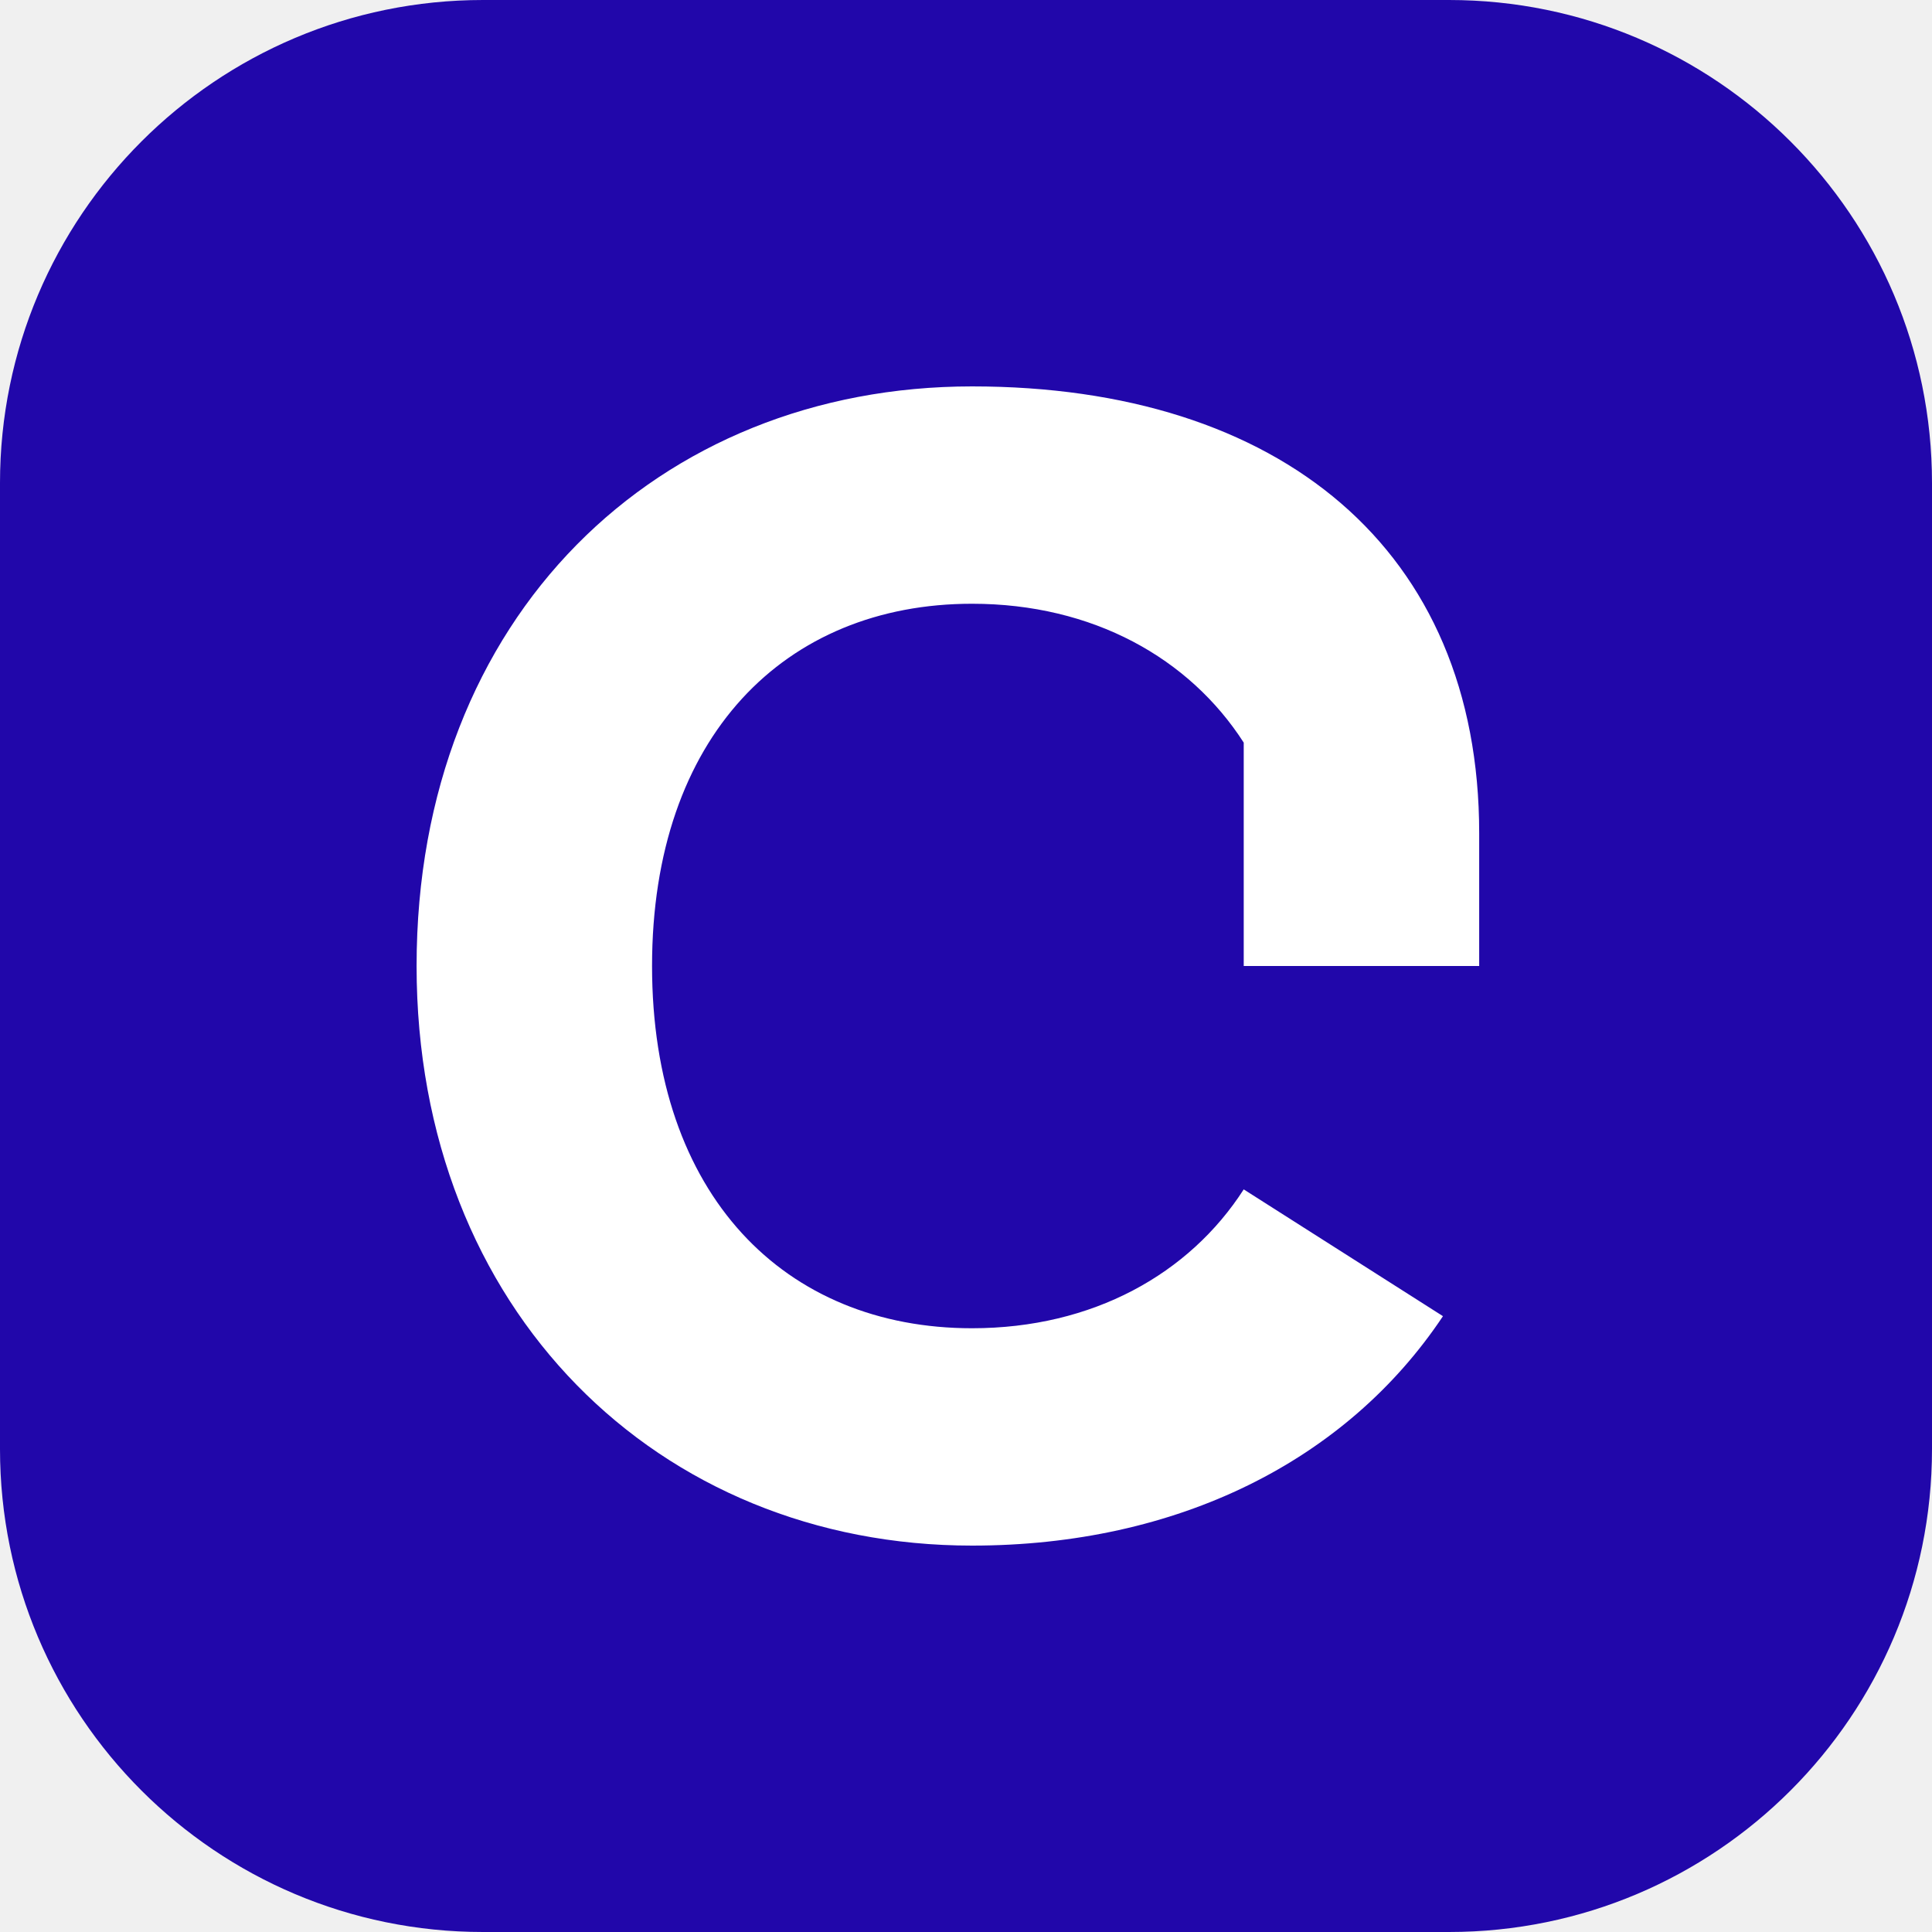
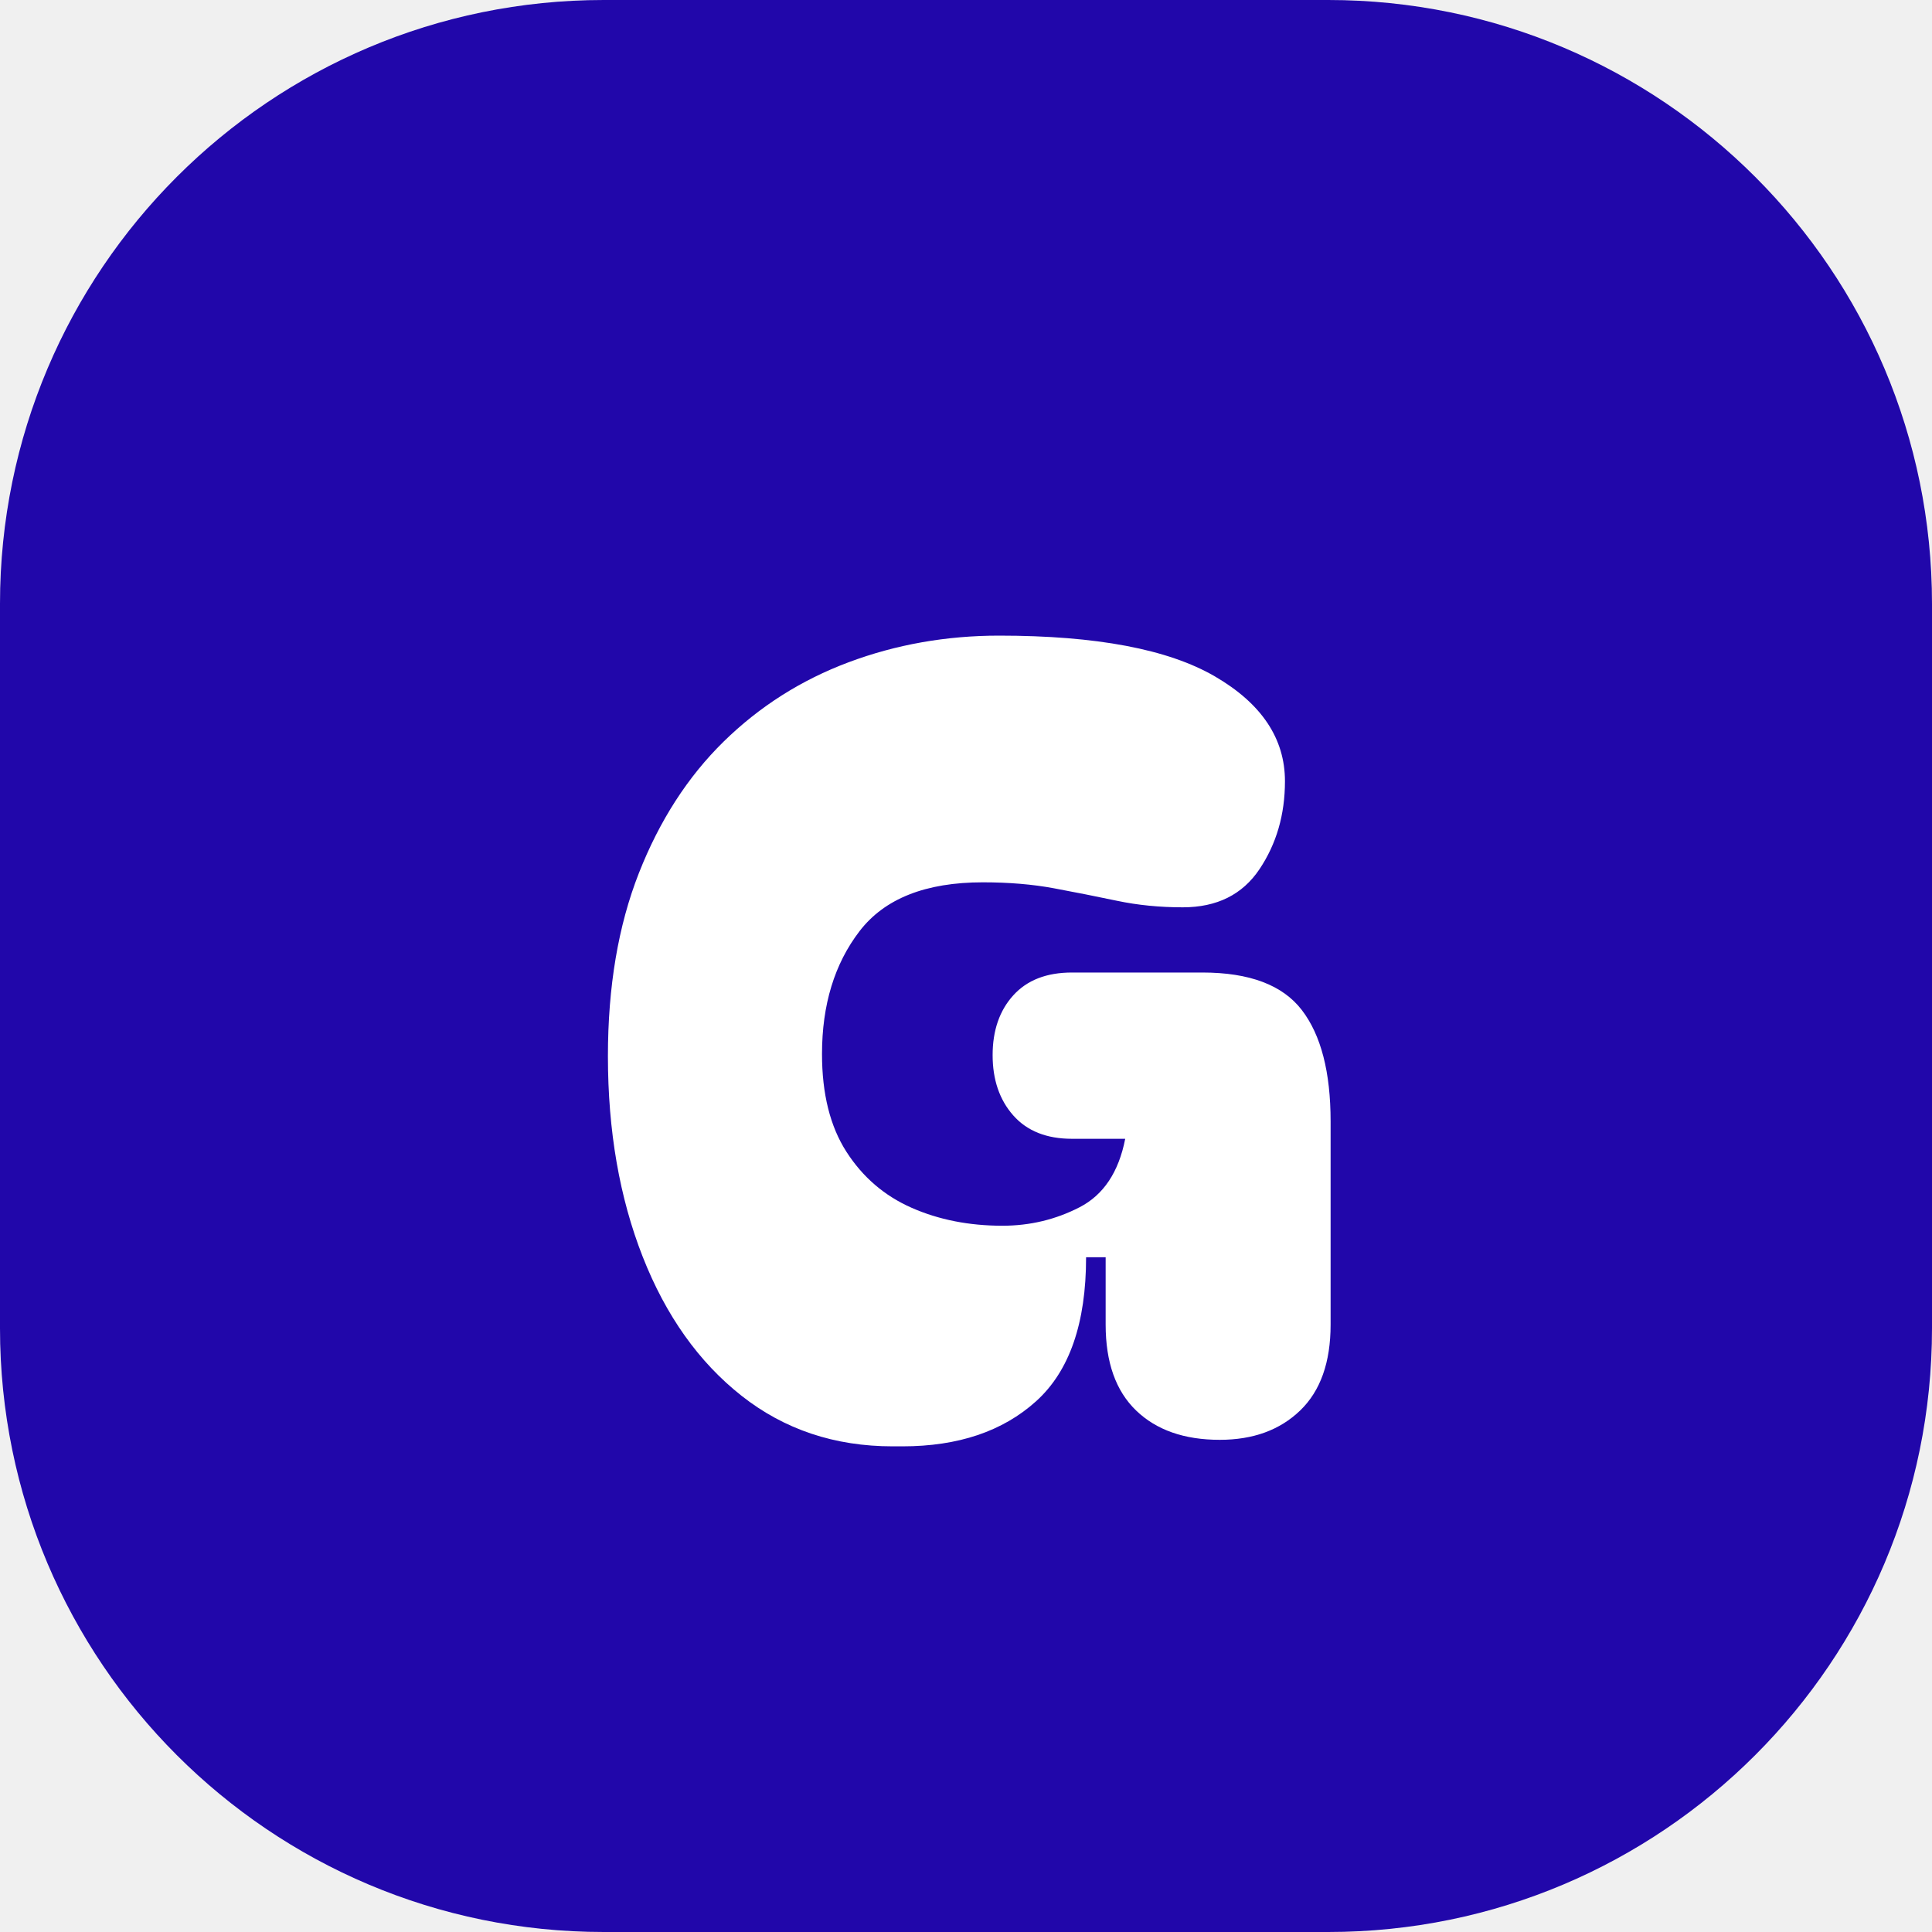
- <svg xmlns="http://www.w3.org/2000/svg" viewBox="0 0 32 32" role="img" aria-label="GOTCHA">
-   <rect width="32" height="32" rx="8" fill="#2107AA" />
-   <path fill="#fff" d="M16.1 6.4c-5.2 0-9.2 3.8-9.2 9.6 0 5.7 4 9.6 9.2 9.6 3.4 0 6.2-1.4 7.8-3.8l-3.3-2.1c-.9 1.4-2.5 2.3-4.5 2.3-3.1 0-5.3-2.2-5.3-6 0-3.8 2.2-6 5.3-6 2 0 3.6.9 4.5 2.3V16h3.9v-2.2c0-4.7-3.3-7.4-8.4-7.4z" />
+ <svg xmlns="http://www.w3.org/2000/svg" viewBox="0 0 32 32" width="32" height="32" role="img" aria-label="GOTCHA">
+   <rect width="32" height="32" rx="10" fill="#2107AA" />
+   <path fill="#FFFFFF" d="M14.785 23.956Q13.345 23.956 12.283 23.119Q11.221 22.282 10.645 20.815Q10.069 19.348 10.069 17.494Q10.069 15.766 10.582 14.461Q11.095 13.156 11.986 12.283Q12.877 11.41 14.056 10.969Q15.235 10.528 16.549 10.528Q18.961 10.528 20.122 11.203Q21.283 11.878 21.283 12.94Q21.283 13.768 20.86 14.398Q20.437 15.028 19.591 15.028Q19.015 15.028 18.502 14.92Q17.989 14.812 17.458 14.713Q16.927 14.614 16.279 14.614Q14.857 14.614 14.236 15.424Q13.615 16.234 13.615 17.458Q13.615 18.448 14.02 19.078Q14.425 19.708 15.1 20.005Q15.775 20.302 16.603 20.302Q17.287 20.302 17.881 19.996Q18.475 19.69 18.637 18.862H17.755Q17.125 18.862 16.783 18.475Q16.441 18.088 16.441 17.476Q16.441 16.864 16.783 16.486Q17.125 16.108 17.755 16.108H19.915Q21.085 16.108 21.562 16.729Q22.039 17.35 22.039 18.574V21.94Q22.039 22.876 21.535 23.362Q21.031 23.848 20.203 23.848Q19.321 23.848 18.817 23.362Q18.313 22.876 18.313 21.94V20.824H17.989Q17.989 22.462 17.161 23.209Q16.333 23.956 14.947 23.956Z" />
</svg>
